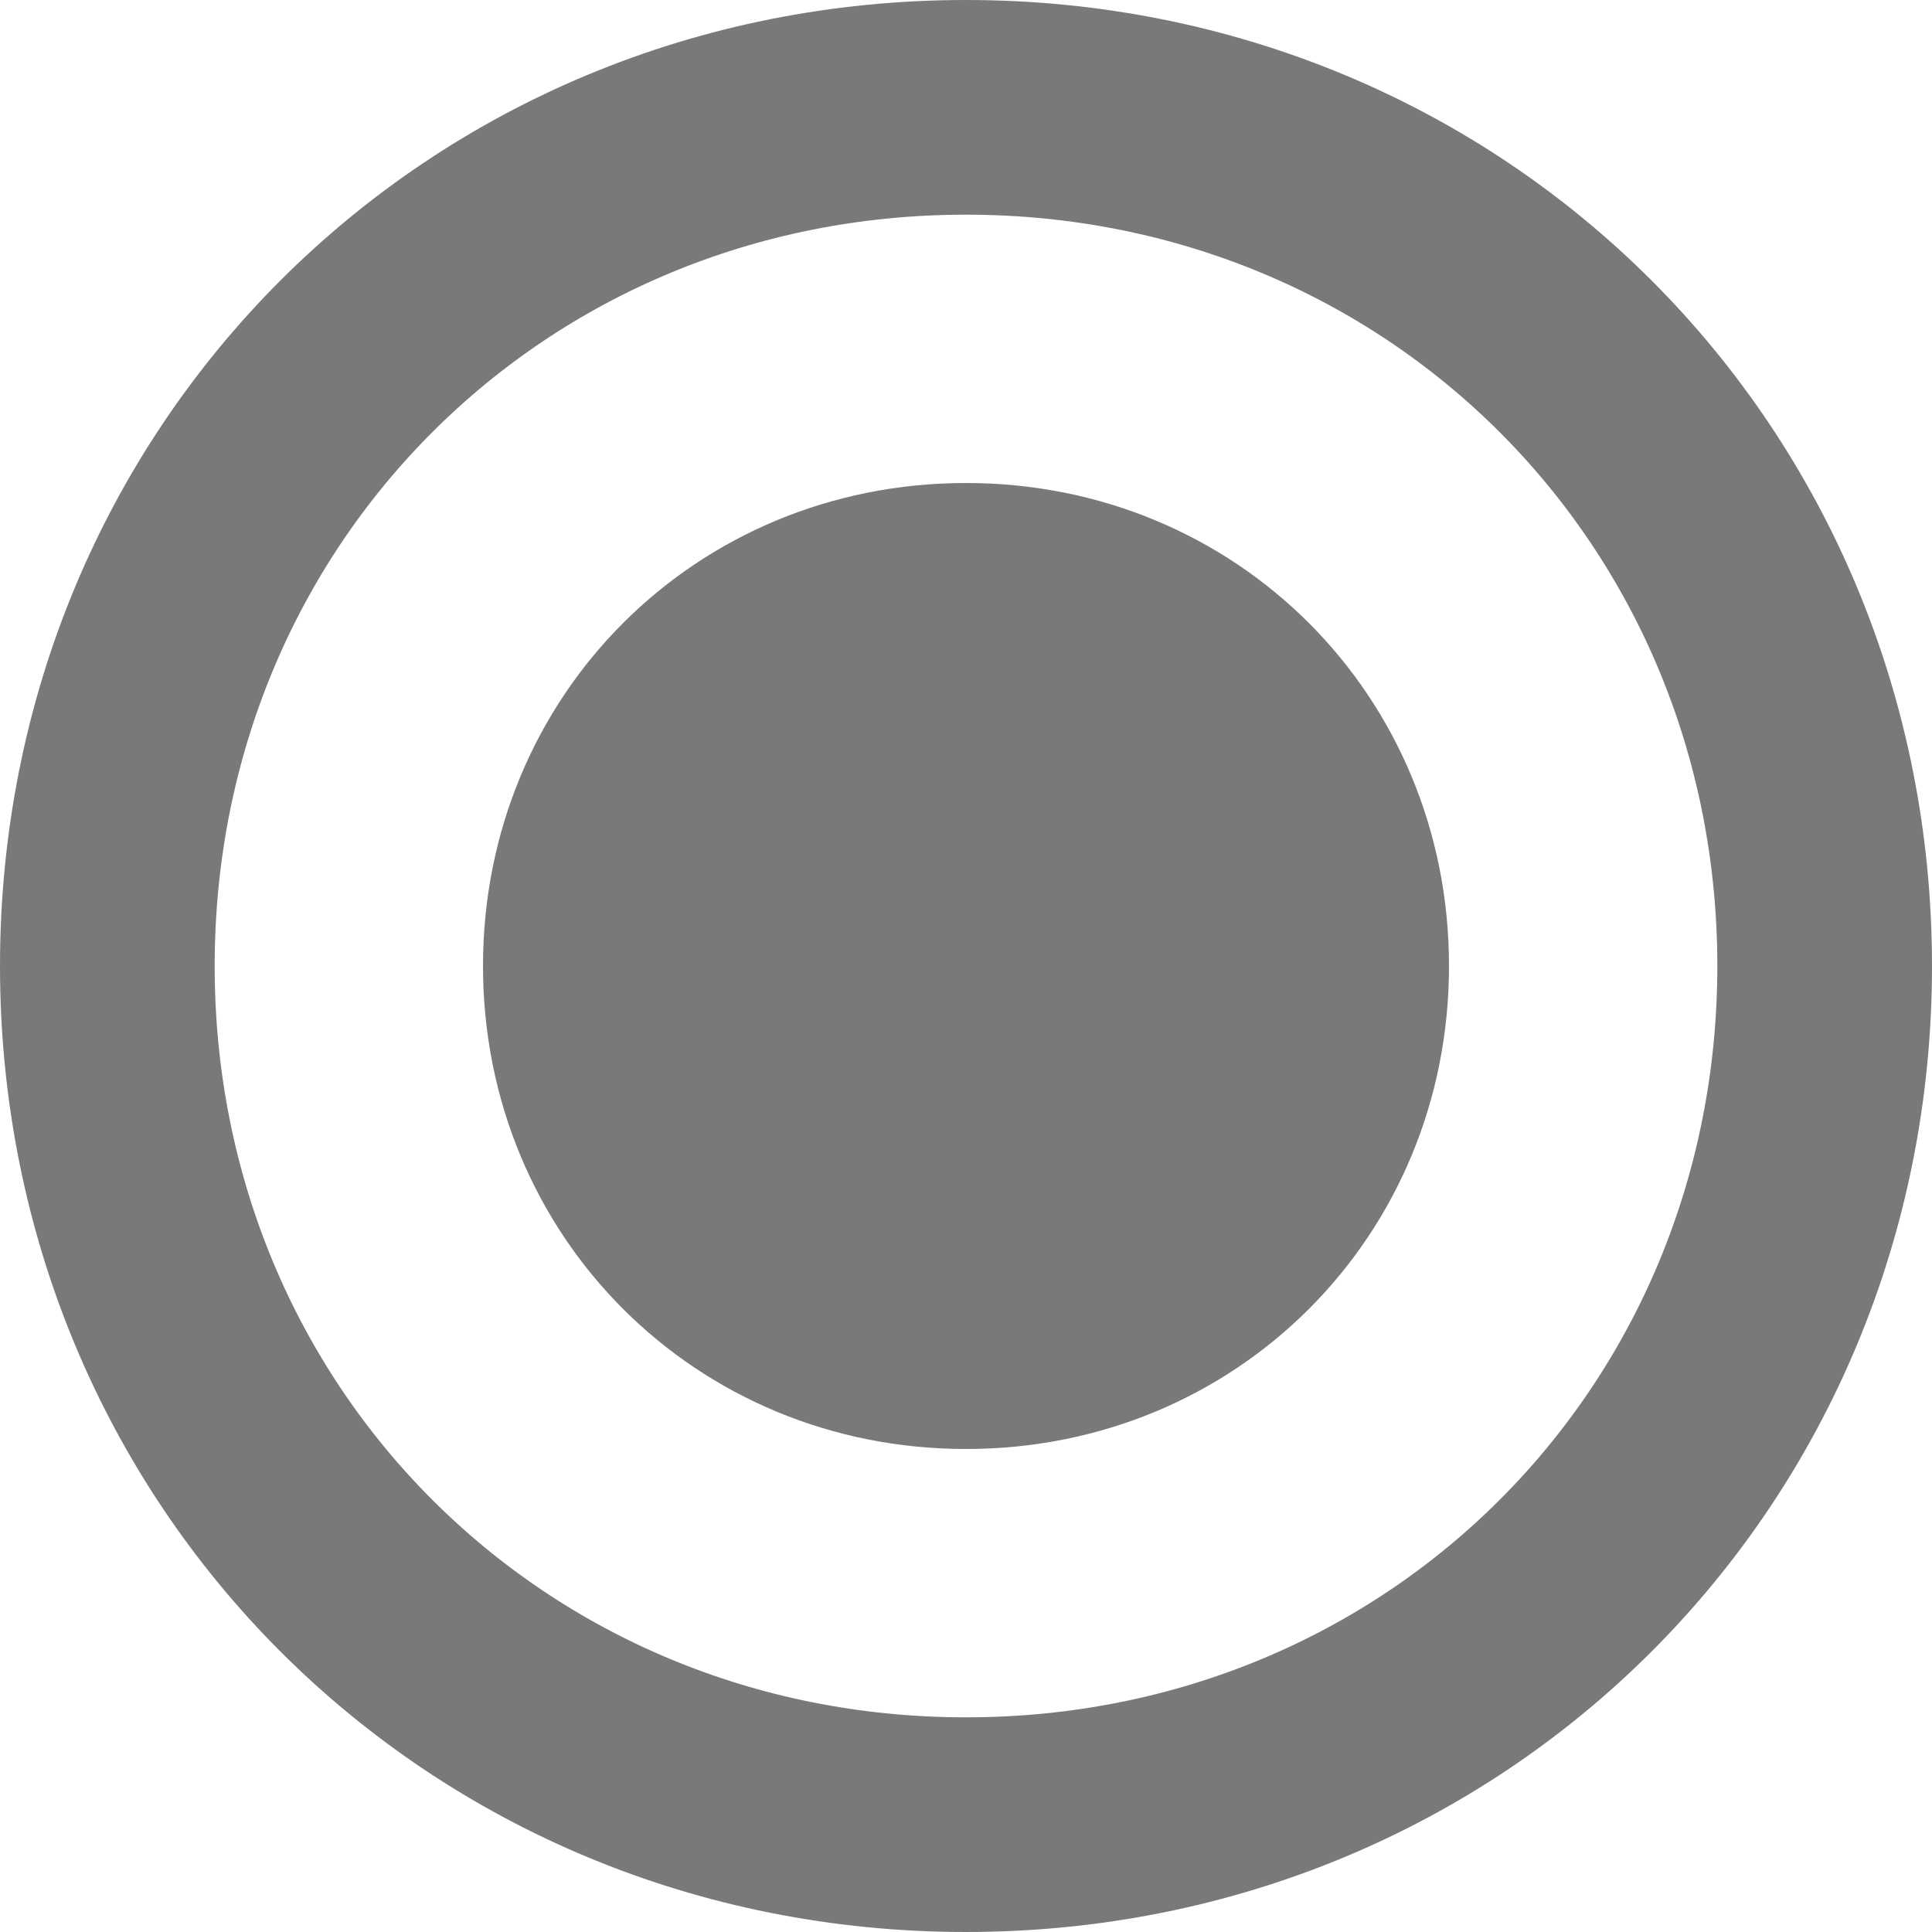
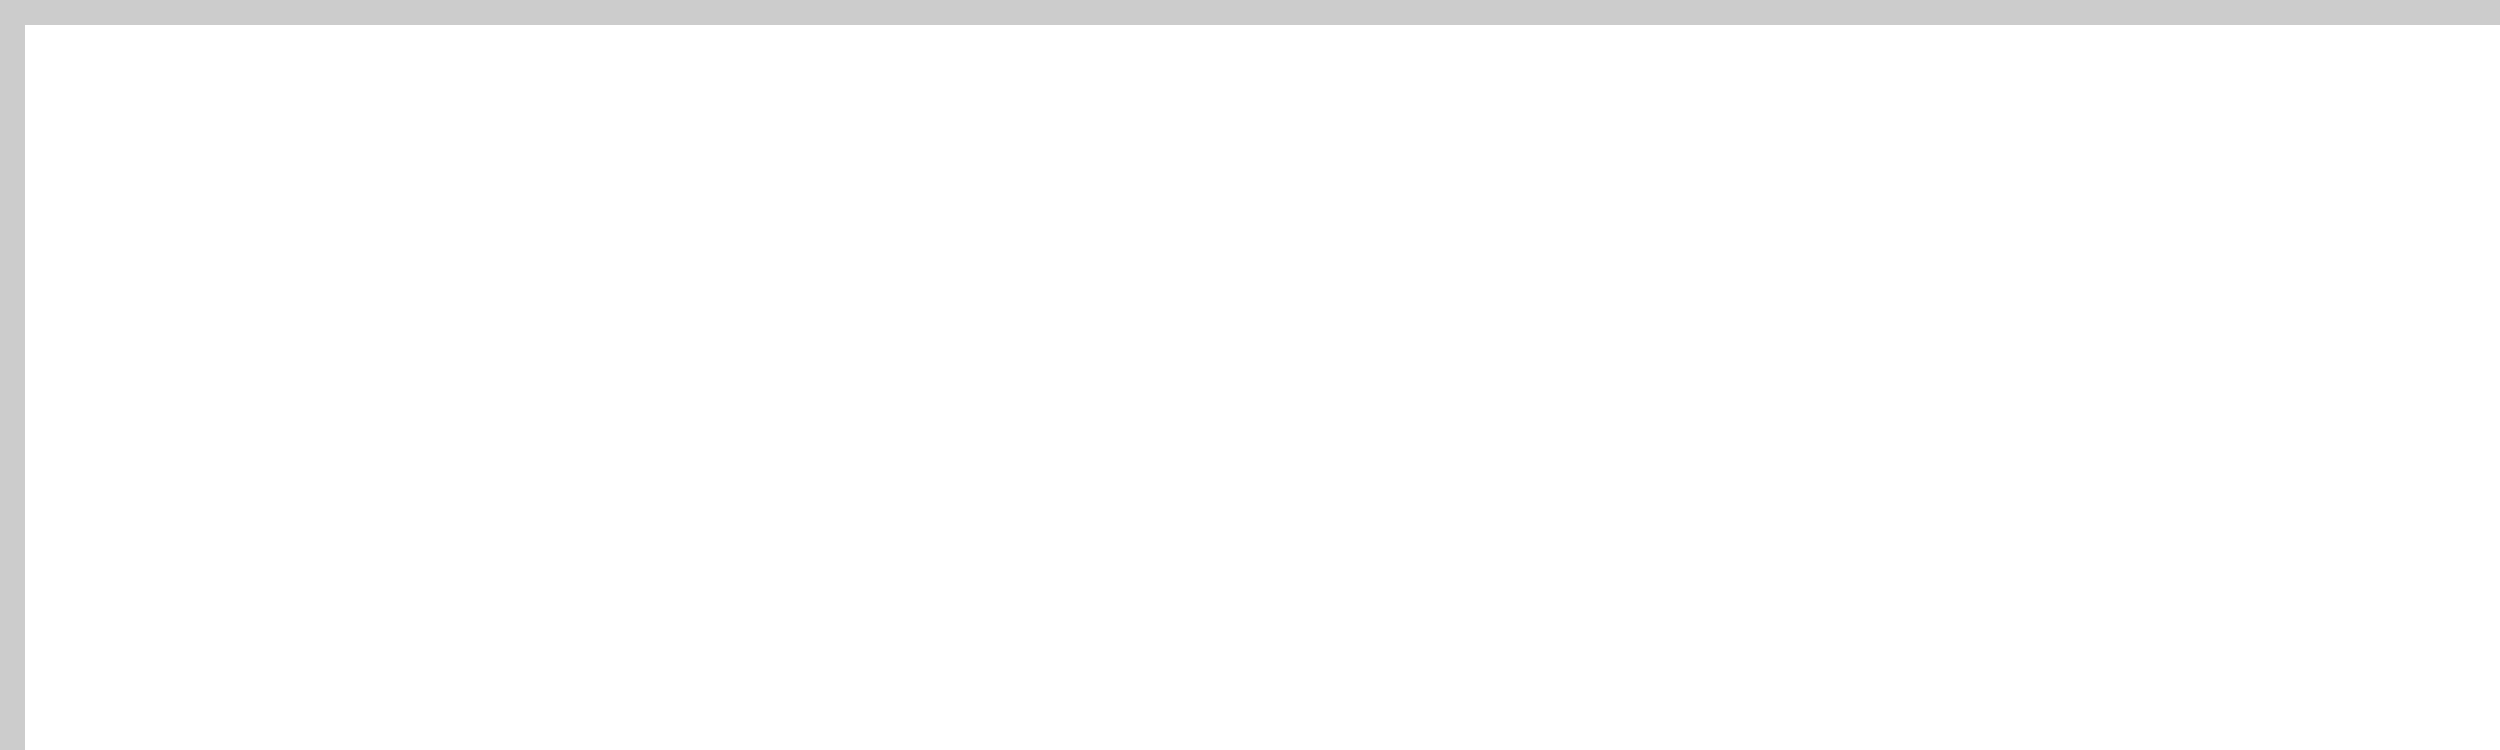
- <svg xmlns="http://www.w3.org/2000/svg" version="1.1" width="18px" height="18px" viewBox="254 20 18 18">
-   <path d="M 263 20  C 268.04 20  272 23.96  272 29  C 272 34.04  268.04 38  263 38  C 257.96 38  254 34.04  254 29  C 254 23.96  257.96 20  263 20  Z " fill-rule="nonzero" fill="rgba(255, 255, 255, 0)" stroke="none" class="fill" />
-   <path d="M 263 21  C 267.48 21  271 24.52  271 29  C 271 33.48  267.48 37  263 37  C 258.52 37  255 33.48  255 29  C 255 24.52  258.52 21  263 21  Z " stroke-width="2" stroke-dasharray="0" stroke="rgba(121, 121, 121, 1)" fill="none" class="stroke" />
-   <path d="M 263 33.5  C 260.48 33.5  258.5 31.52  258.5 29  C 258.5 26.48  260.48 24.5  263 24.5  C 265.52 24.5  267.5 26.48  267.5 29  C 267.5 31.52  265.52 33.5  263 33.5  " fill-rule="nonzero" fill="rgba(121, 121, 121, 1)" stroke="none" class="stroke btn_check" />
+ <svg xmlns="http://www.w3.org/2000/svg" version="1.1" width="100px" height="30px" viewBox="400 100 100 30">
+   <path d="M 1 1  L 100 1  L 100 30  L 1 30  L 1 1  Z " fill-rule="nonzero" fill="rgba(255, 255, 255, 1)" stroke="none" transform="matrix(1 0 0 1 400 100 )" class="fill" />
+   <path d="M 0.5 1  L 0.5 30  " stroke-width="1" stroke-dasharray="0" stroke="rgba(204, 204, 204, 1)" fill="none" transform="matrix(1 0 0 1 400 100 )" class="stroke" />
+   <path d="M 0 0.5  L 100 0.5  " stroke-width="1" stroke-dasharray="0" stroke="rgba(204, 204, 204, 1)" fill="none" transform="matrix(1 0 0 1 400 100 )" class="stroke" />
</svg>
